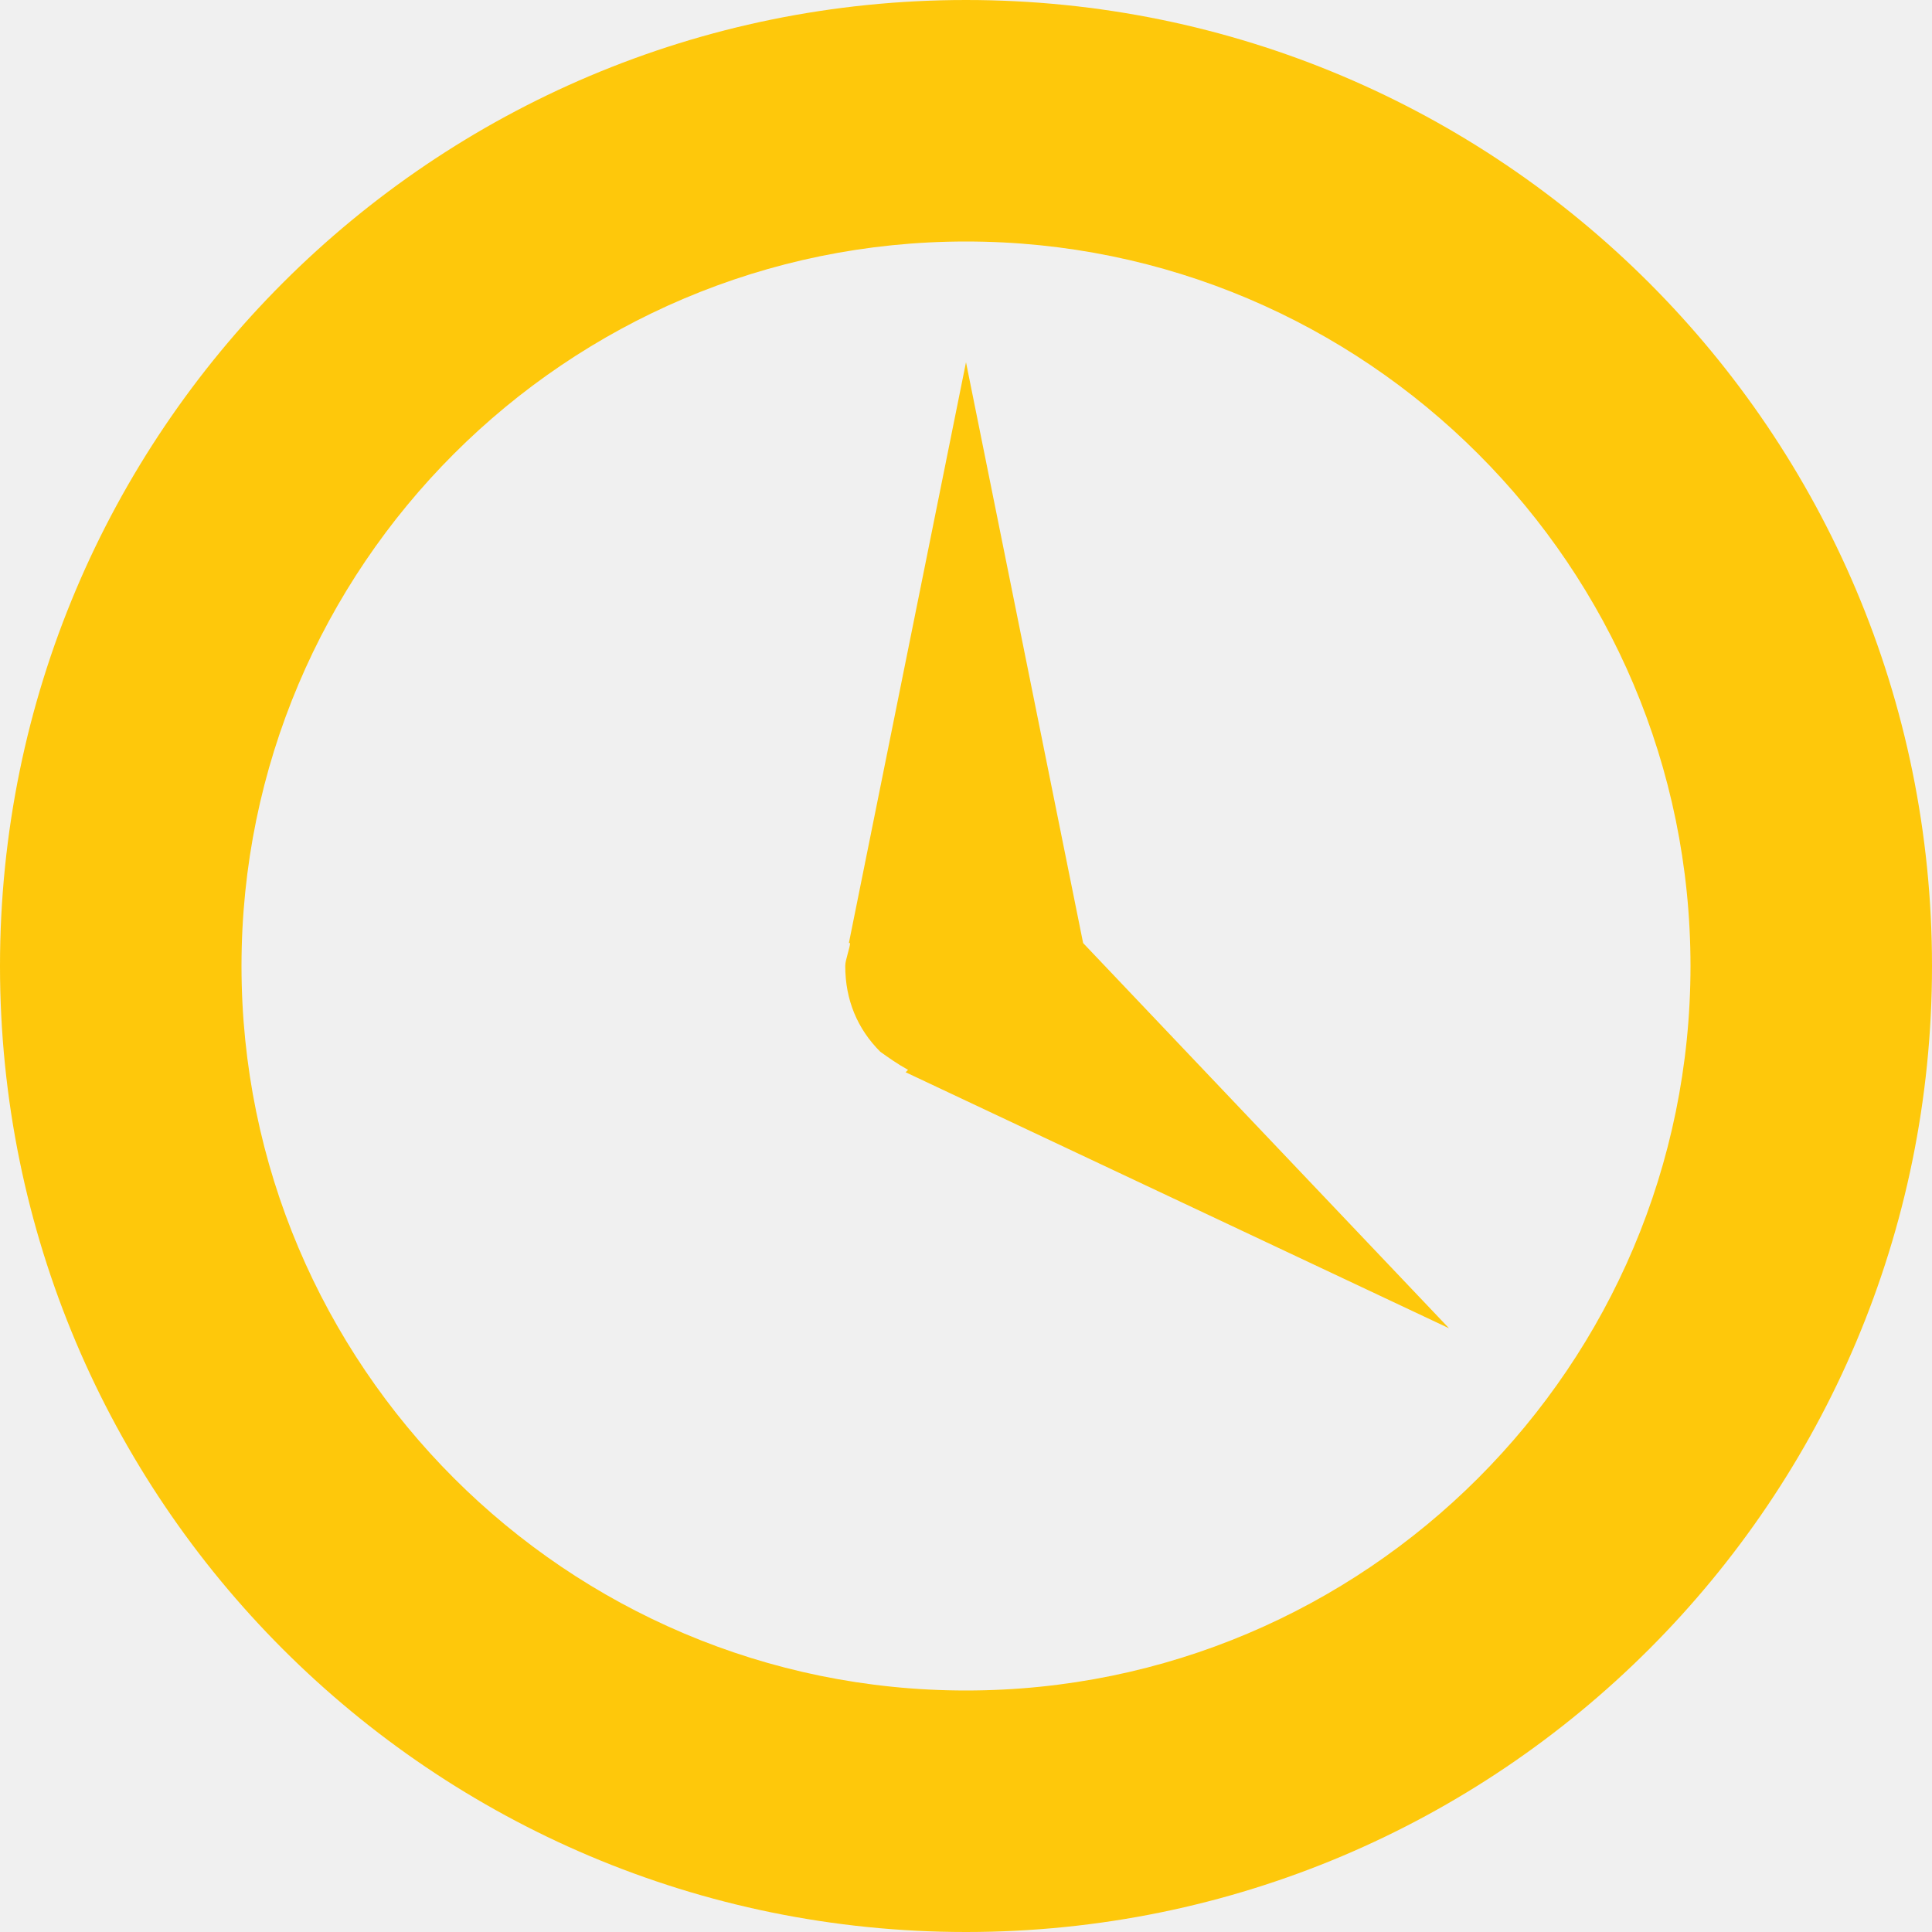
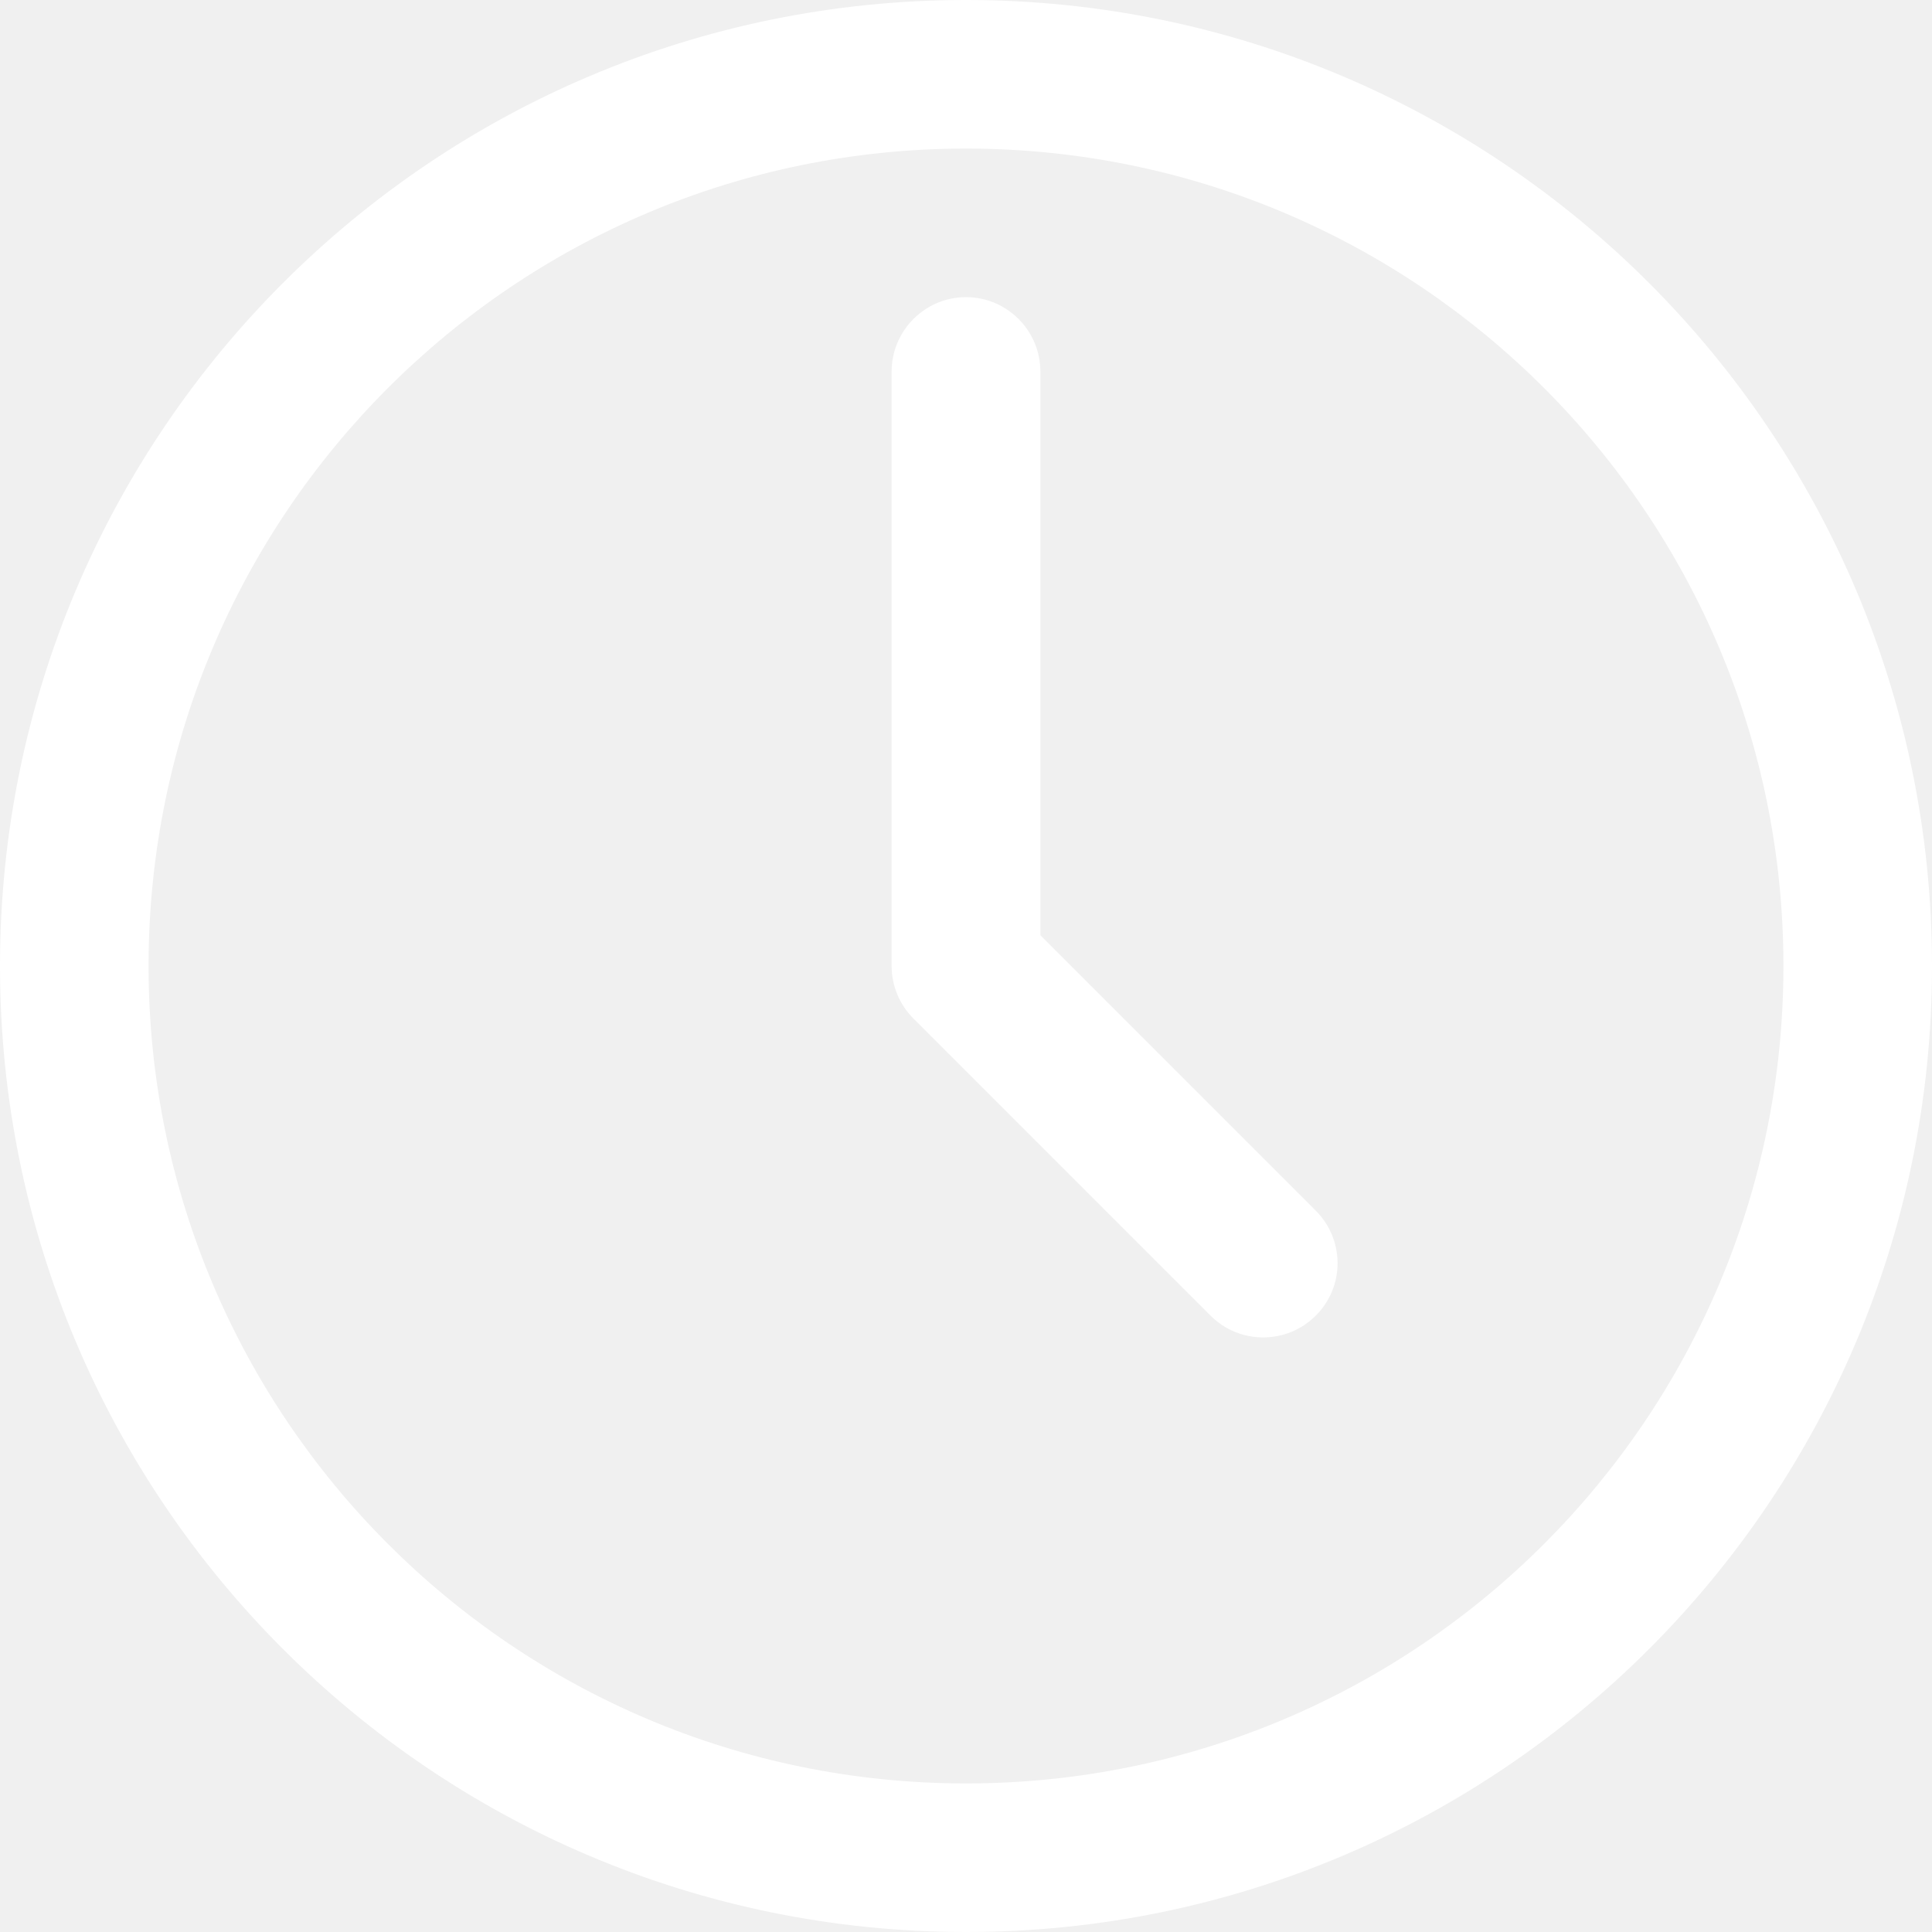
- <svg xmlns="http://www.w3.org/2000/svg" width="16" height="16" viewBox="0 0 16 16" fill="none">
-   <path d="M8 0C12.42 0 16 3.58 16 8C16 12.42 12.42 16 8 16C3.58 16 0 12.42 0 8C0 3.58 3.58 0 8 0ZM8 14C11.31 14 14 11.31 14 8C14 4.69 11.31 2 8 2C4.69 2 2 4.69 2 8C2 11.31 4.69 14 8 14ZM7.29 8.71C7.36 8.76 7.43 8.81 7.52 8.86L7.5 8.88L12 11L8.97 7.81L8 3L7.03 7.81H7.04C7.04 7.83 7.03 7.86 7.02 7.9C7.01 7.94 7 7.97 7 8C7 8.28 7.1 8.52 7.29 8.71Z" fill="#FEC80B" />
+ <svg xmlns="http://www.w3.org/2000/svg" width="10" height="10" viewBox="0 0 10 10" fill="none">
+   <path fill-rule="evenodd" clip-rule="evenodd" d="M5 0.769C2.663 0.769 0.769 2.663 0.769 5C0.769 7.336 2.663 9.231 5 9.231C7.336 9.231 9.231 7.337 9.231 5C9.231 2.663 7.337 0.769 5 0.769ZM0 5C0 2.239 2.239 0 5 0C7.761 0 10 2.239 10 5C10 7.761 7.761 10 5 10C2.239 10 0 7.761 0 5Z" fill="white" />
+   <path fill-rule="evenodd" clip-rule="evenodd" d="M5 1.538C5.212 1.538 5.385 1.711 5.385 1.923V4.841L6.81 6.266C6.961 6.417 6.961 6.66 6.81 6.81C6.66 6.96 6.417 6.96 6.266 6.81L4.728 5.272C4.656 5.2 4.615 5.102 4.615 5V1.923C4.615 1.711 4.788 1.538 5 1.538Z" fill="white" />
</svg>
